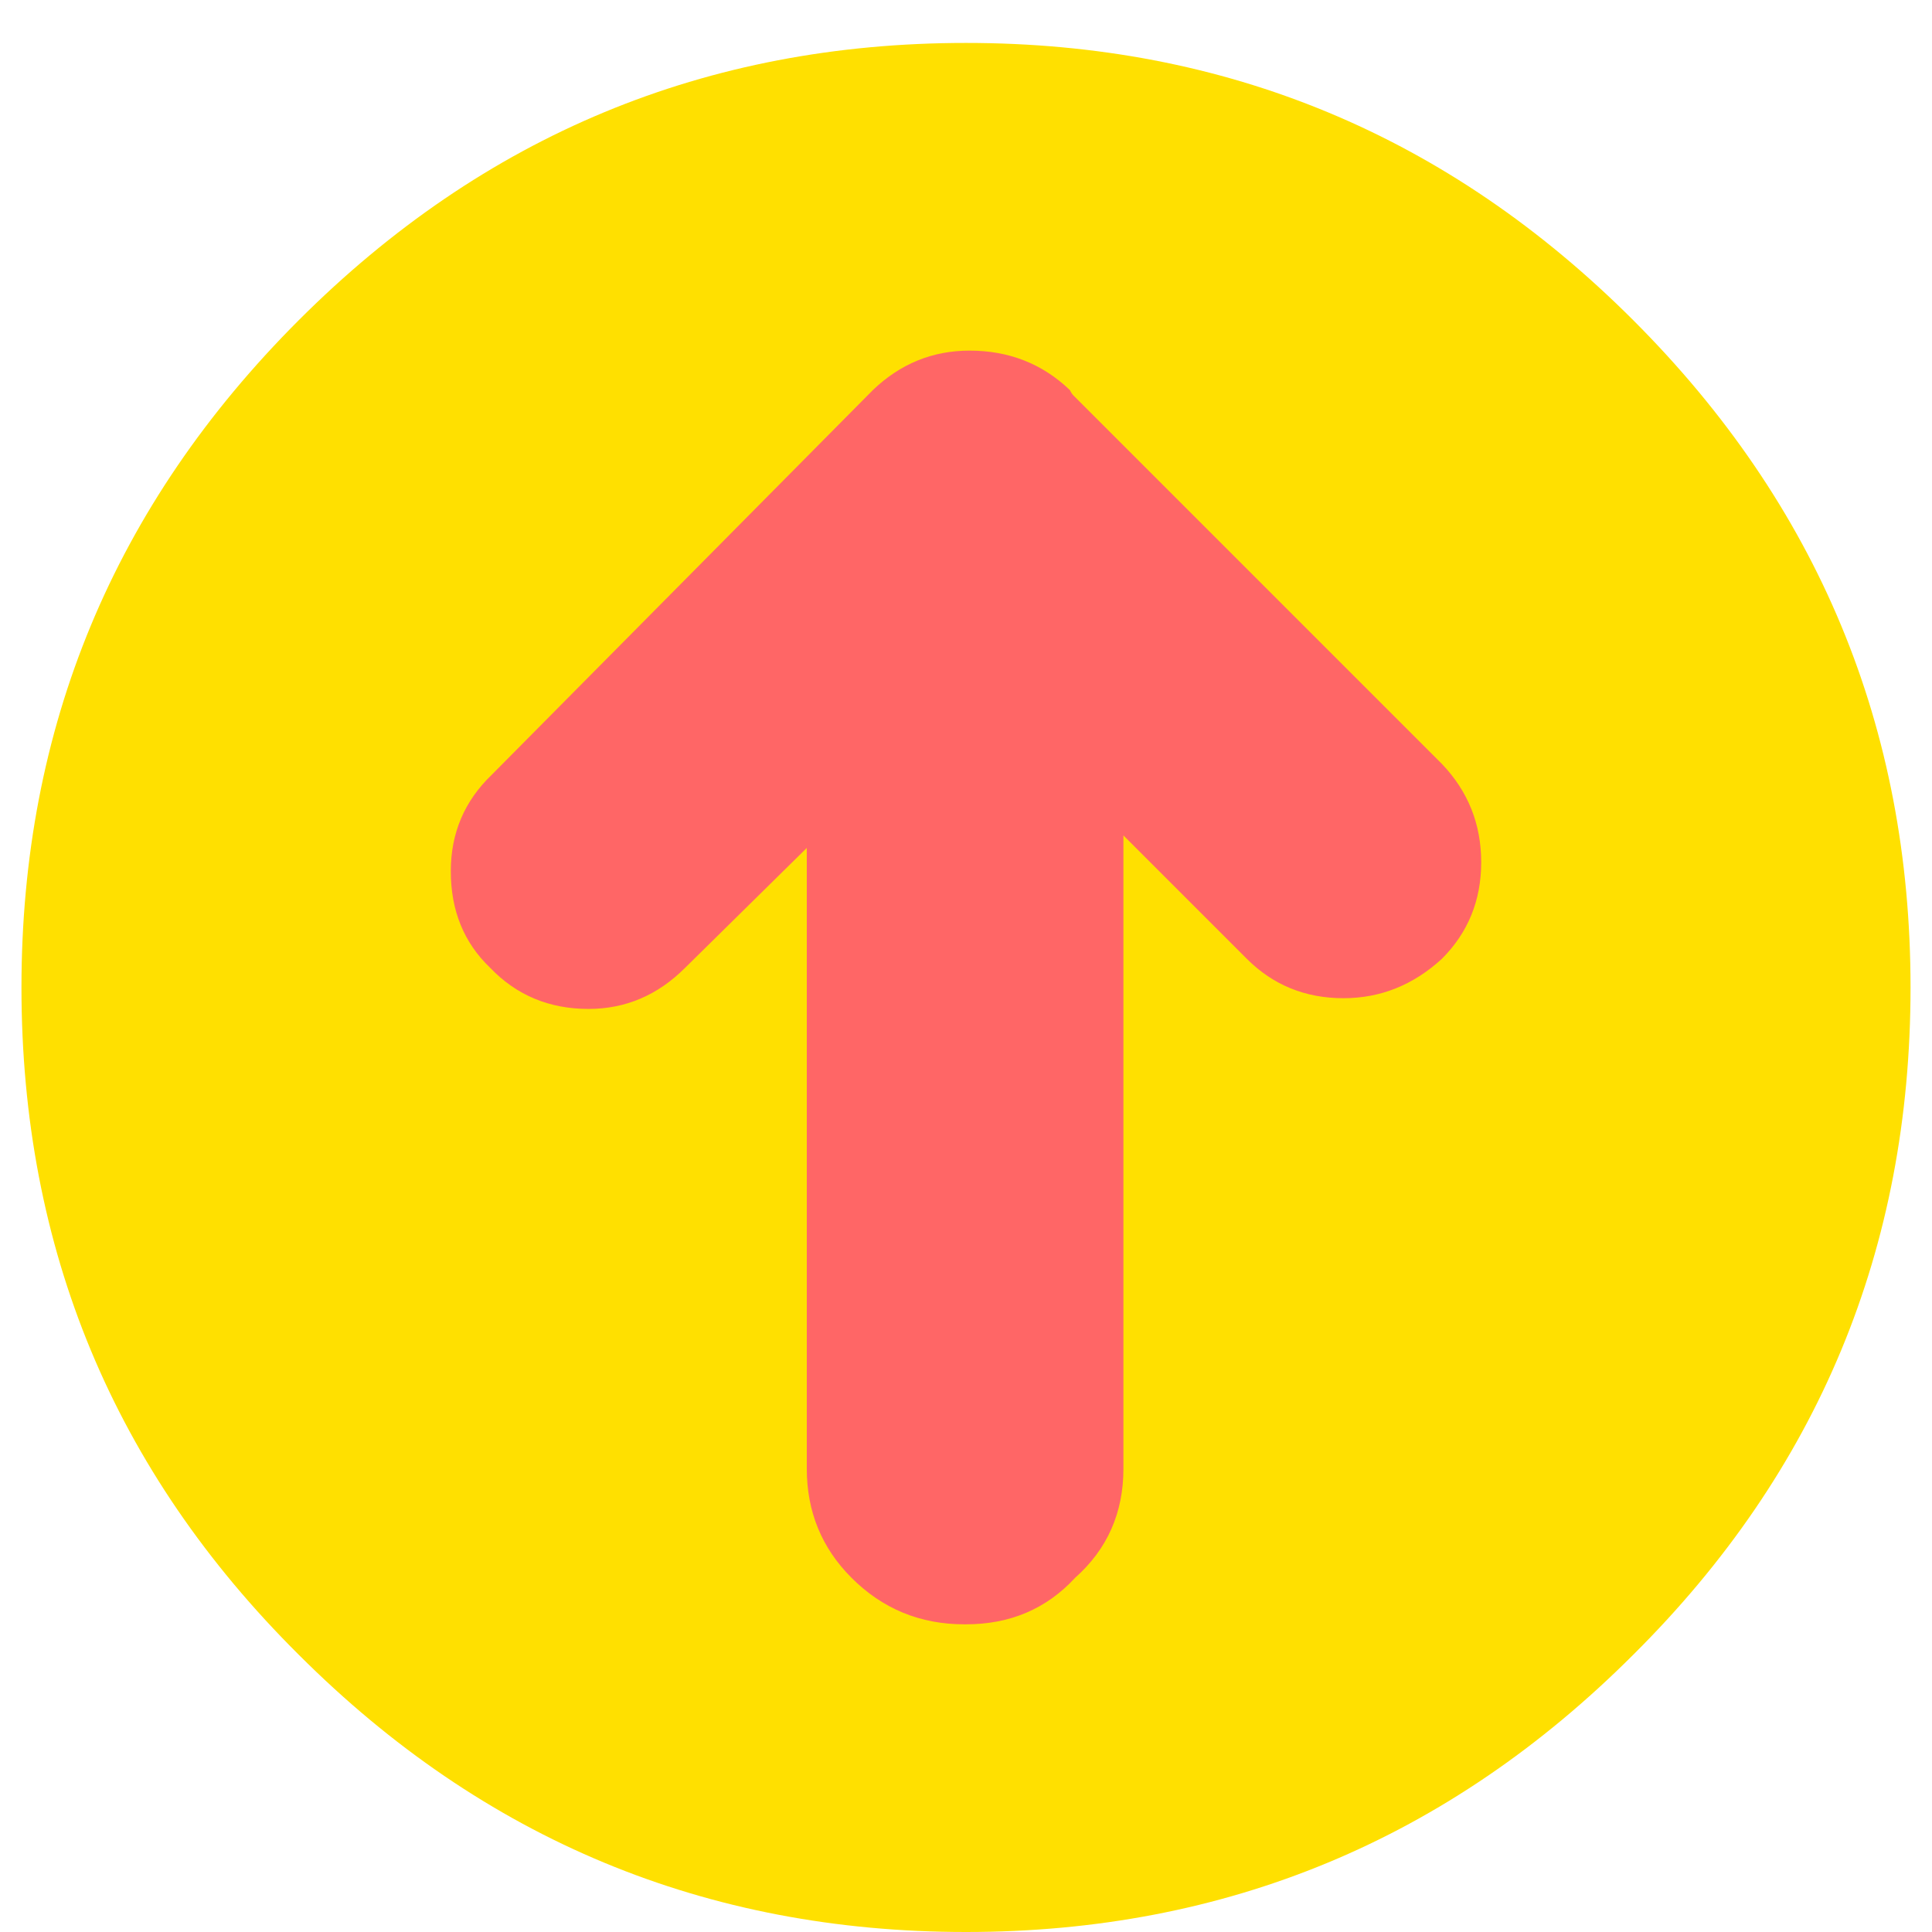
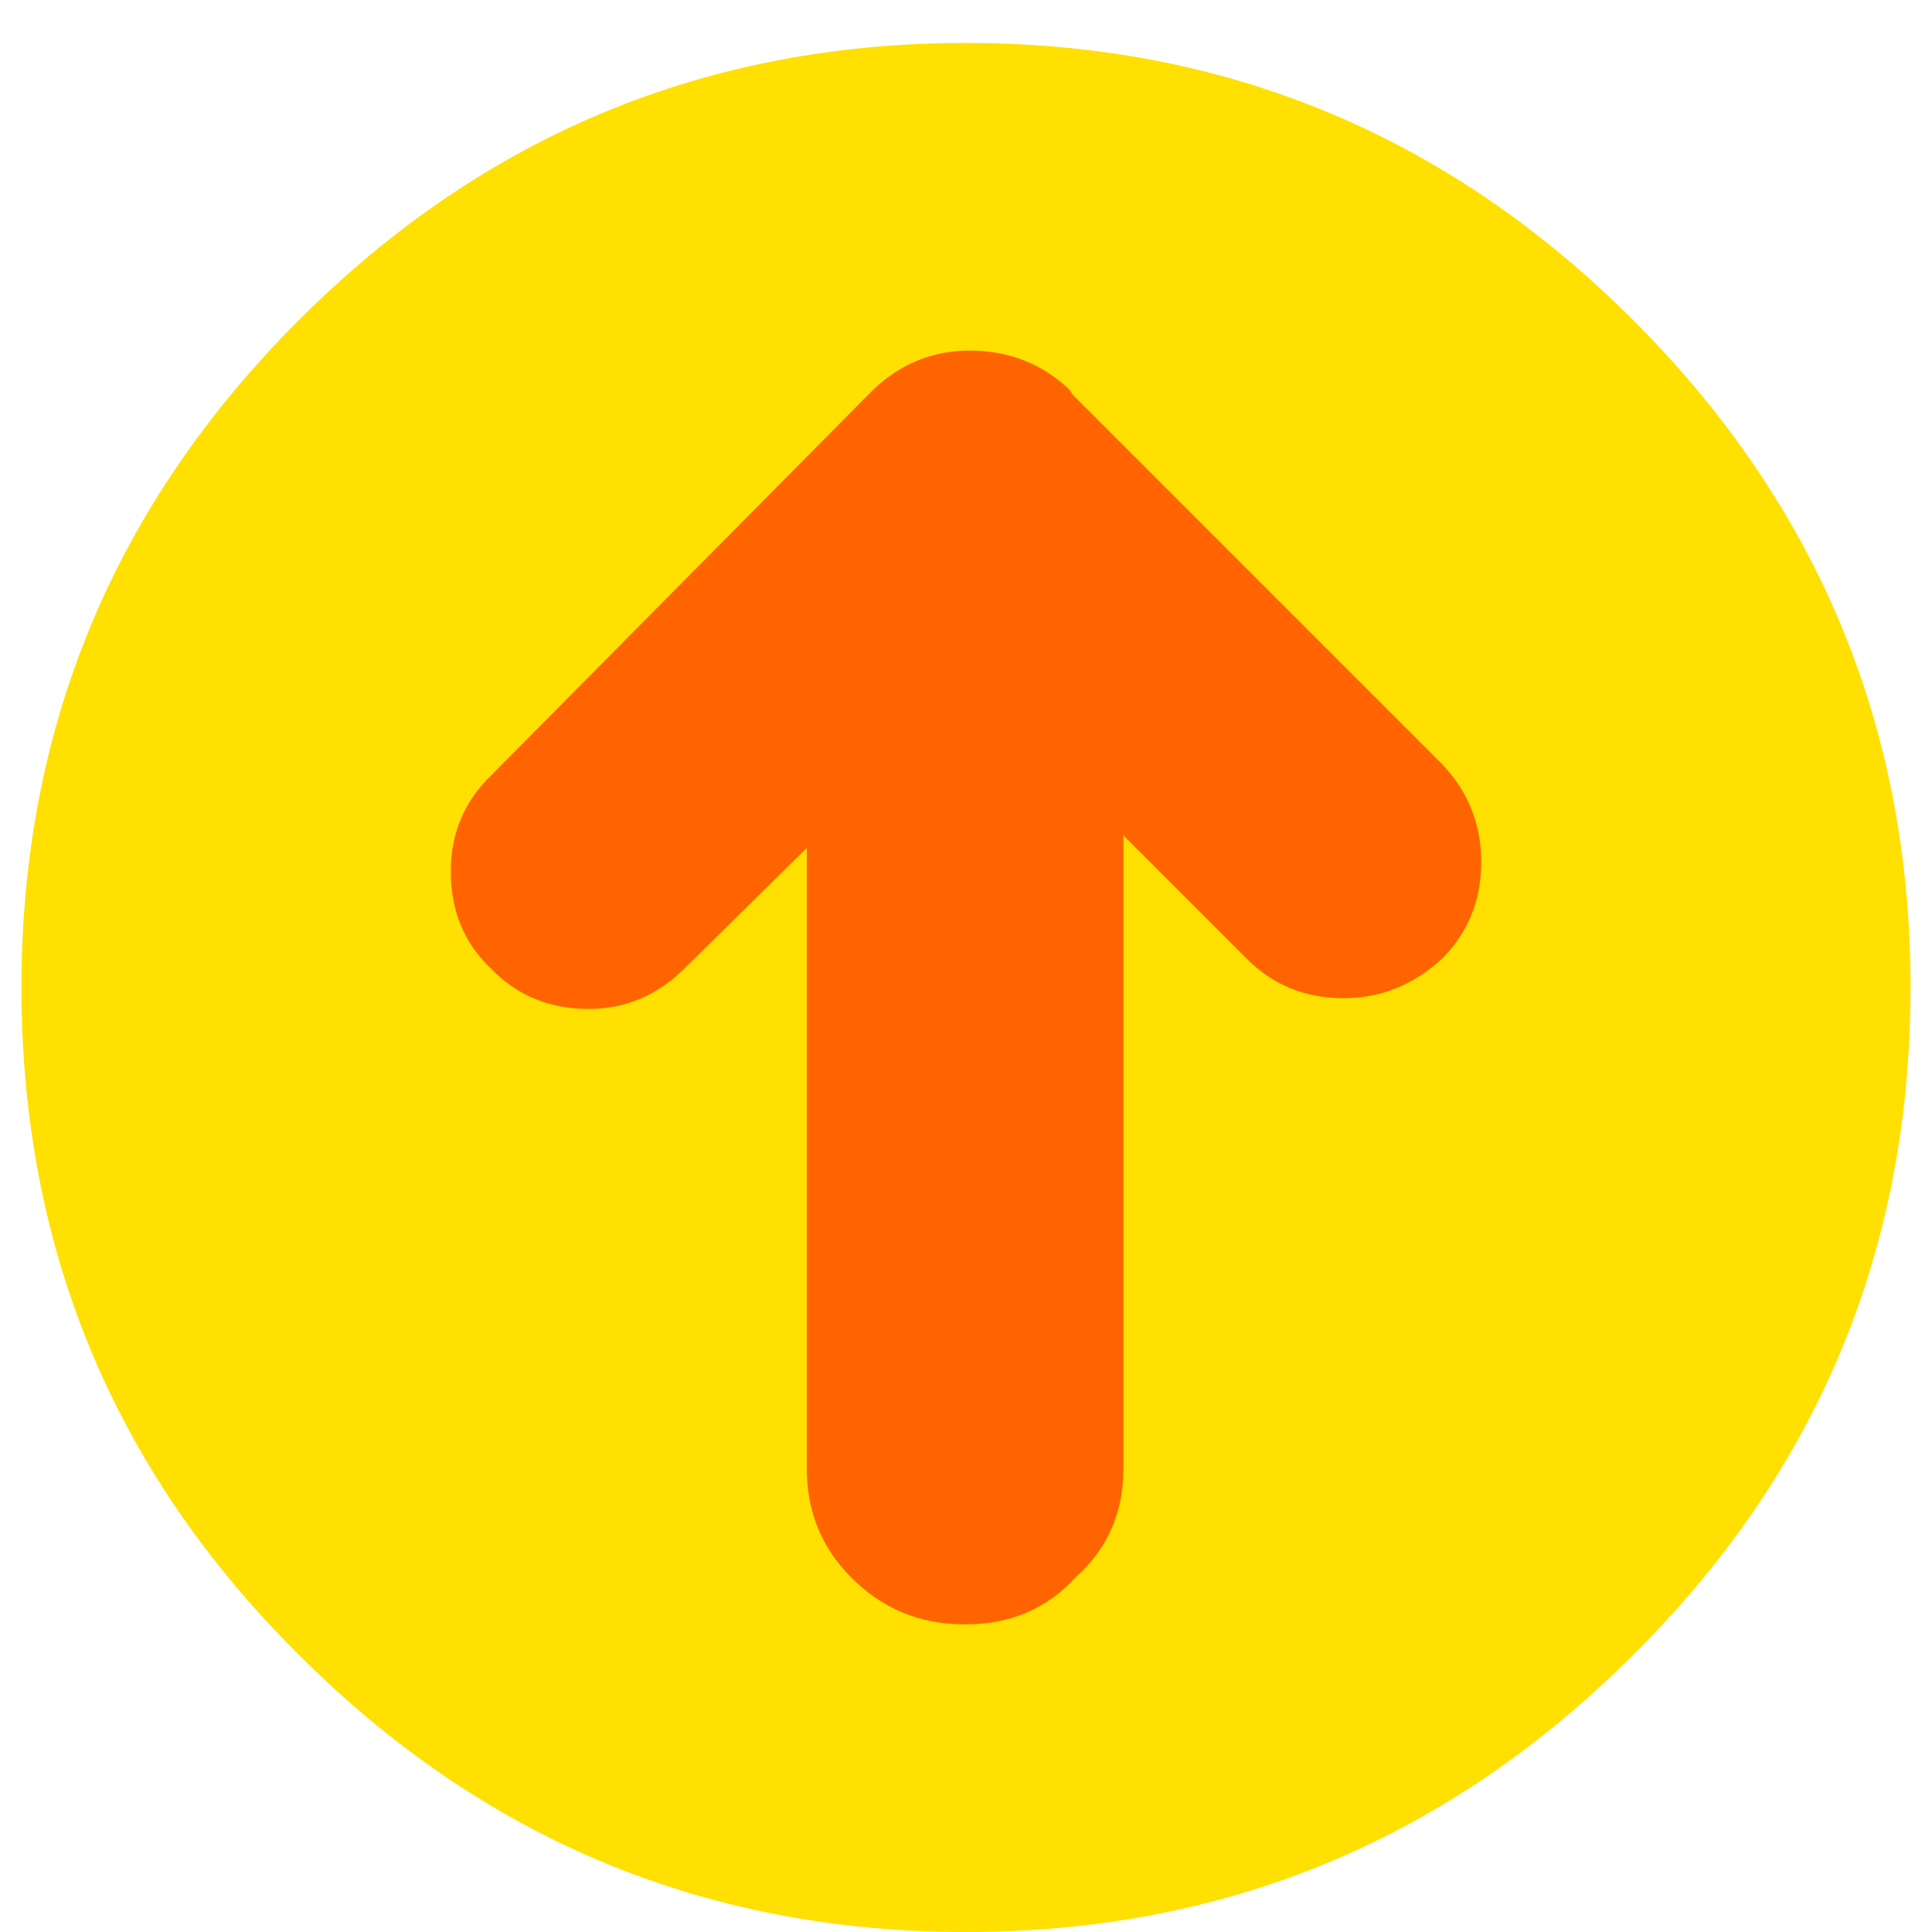
<svg xmlns="http://www.w3.org/2000/svg" xmlns:xlink="http://www.w3.org/1999/xlink" version="1.1" preserveAspectRatio="none" x="0px" y="0px" width="54px" height="54px" viewBox="0 0 54 54">
  <defs>
    <g id="Layer0_0_FILL">
      <path fill="#FFE000" stroke="none" d=" M 53.4 27 Q 53.4 16.1 45.65 8.35 37.9 0.6 27 0.6 16.1 0.6 8.35 8.35 0.6 16.1 0.6 27 0.6 37.95 8.35 45.65 16.1 53.4 27 53.4 37.9 53.4 45.65 45.65 53.4 37.95 53.4 27 Z" />
    </g>
    <g id="Layer0_0_MEMBER_0_FILL">
-       <path fill="#FF6666" stroke="none" d=" M 39.75 20.2 L 29.45 9.9 Q 29.4 9.85 29.35 9.75 28.2 8.65 26.55 8.65 25 8.65 23.85 9.75 L 13.2 20.5 Q 12.05 21.6 12.05 23.2 12.05 24.85 13.15 25.9 14.25 27.05 15.9 27.05 17.45 27.05 18.6 25.9 L 22 22.55 22 30.3 22 31.15 22 34.45 22 35.25 22 39.9 Q 22 41.7 23.25 42.95 24.55 44.25 26.4 44.25 L 26.45 44.25 Q 28.3 44.25 29.5 42.95 30.85 41.75 30.85 39.9 L 30.85 35.25 30.85 34.45 30.85 31.15 30.85 30.3 30.85 22.2 34.3 25.65 Q 35.4 26.75 37 26.75 38.55 26.75 39.75 25.65 40.85 24.55 40.85 22.95 40.85 21.35 39.75 20.2 Z" />
+       <path fill="#ff6400" stroke="none" d=" M 39.75 20.2 L 29.45 9.9 Q 29.4 9.85 29.35 9.75 28.2 8.65 26.55 8.65 25 8.65 23.85 9.75 L 13.2 20.5 Q 12.05 21.6 12.05 23.2 12.05 24.85 13.15 25.9 14.25 27.05 15.9 27.05 17.45 27.05 18.6 25.9 L 22 22.55 22 30.3 22 31.15 22 34.45 22 35.25 22 39.9 Q 22 41.7 23.25 42.95 24.55 44.25 26.4 44.25 L 26.45 44.25 Q 28.3 44.25 29.5 42.95 30.85 41.75 30.85 39.9 L 30.85 35.25 30.85 34.45 30.85 31.15 30.85 30.3 30.85 22.2 34.3 25.65 Q 35.4 26.75 37 26.75 38.55 26.75 39.75 25.65 40.85 24.55 40.85 22.95 40.85 21.35 39.75 20.2 Z" />
    </g>
  </defs>
  <g transform="matrix( 1, 0, 0, 1, 0,0.6) ">
    <use xlink:href="#Layer0_0_FILL" />
  </g>
  <g transform="matrix( 1, 0, 0, 1, 0.55,1.15) ">
    <use xlink:href="#Layer0_0_MEMBER_0_FILL" />
  </g>
</svg>
